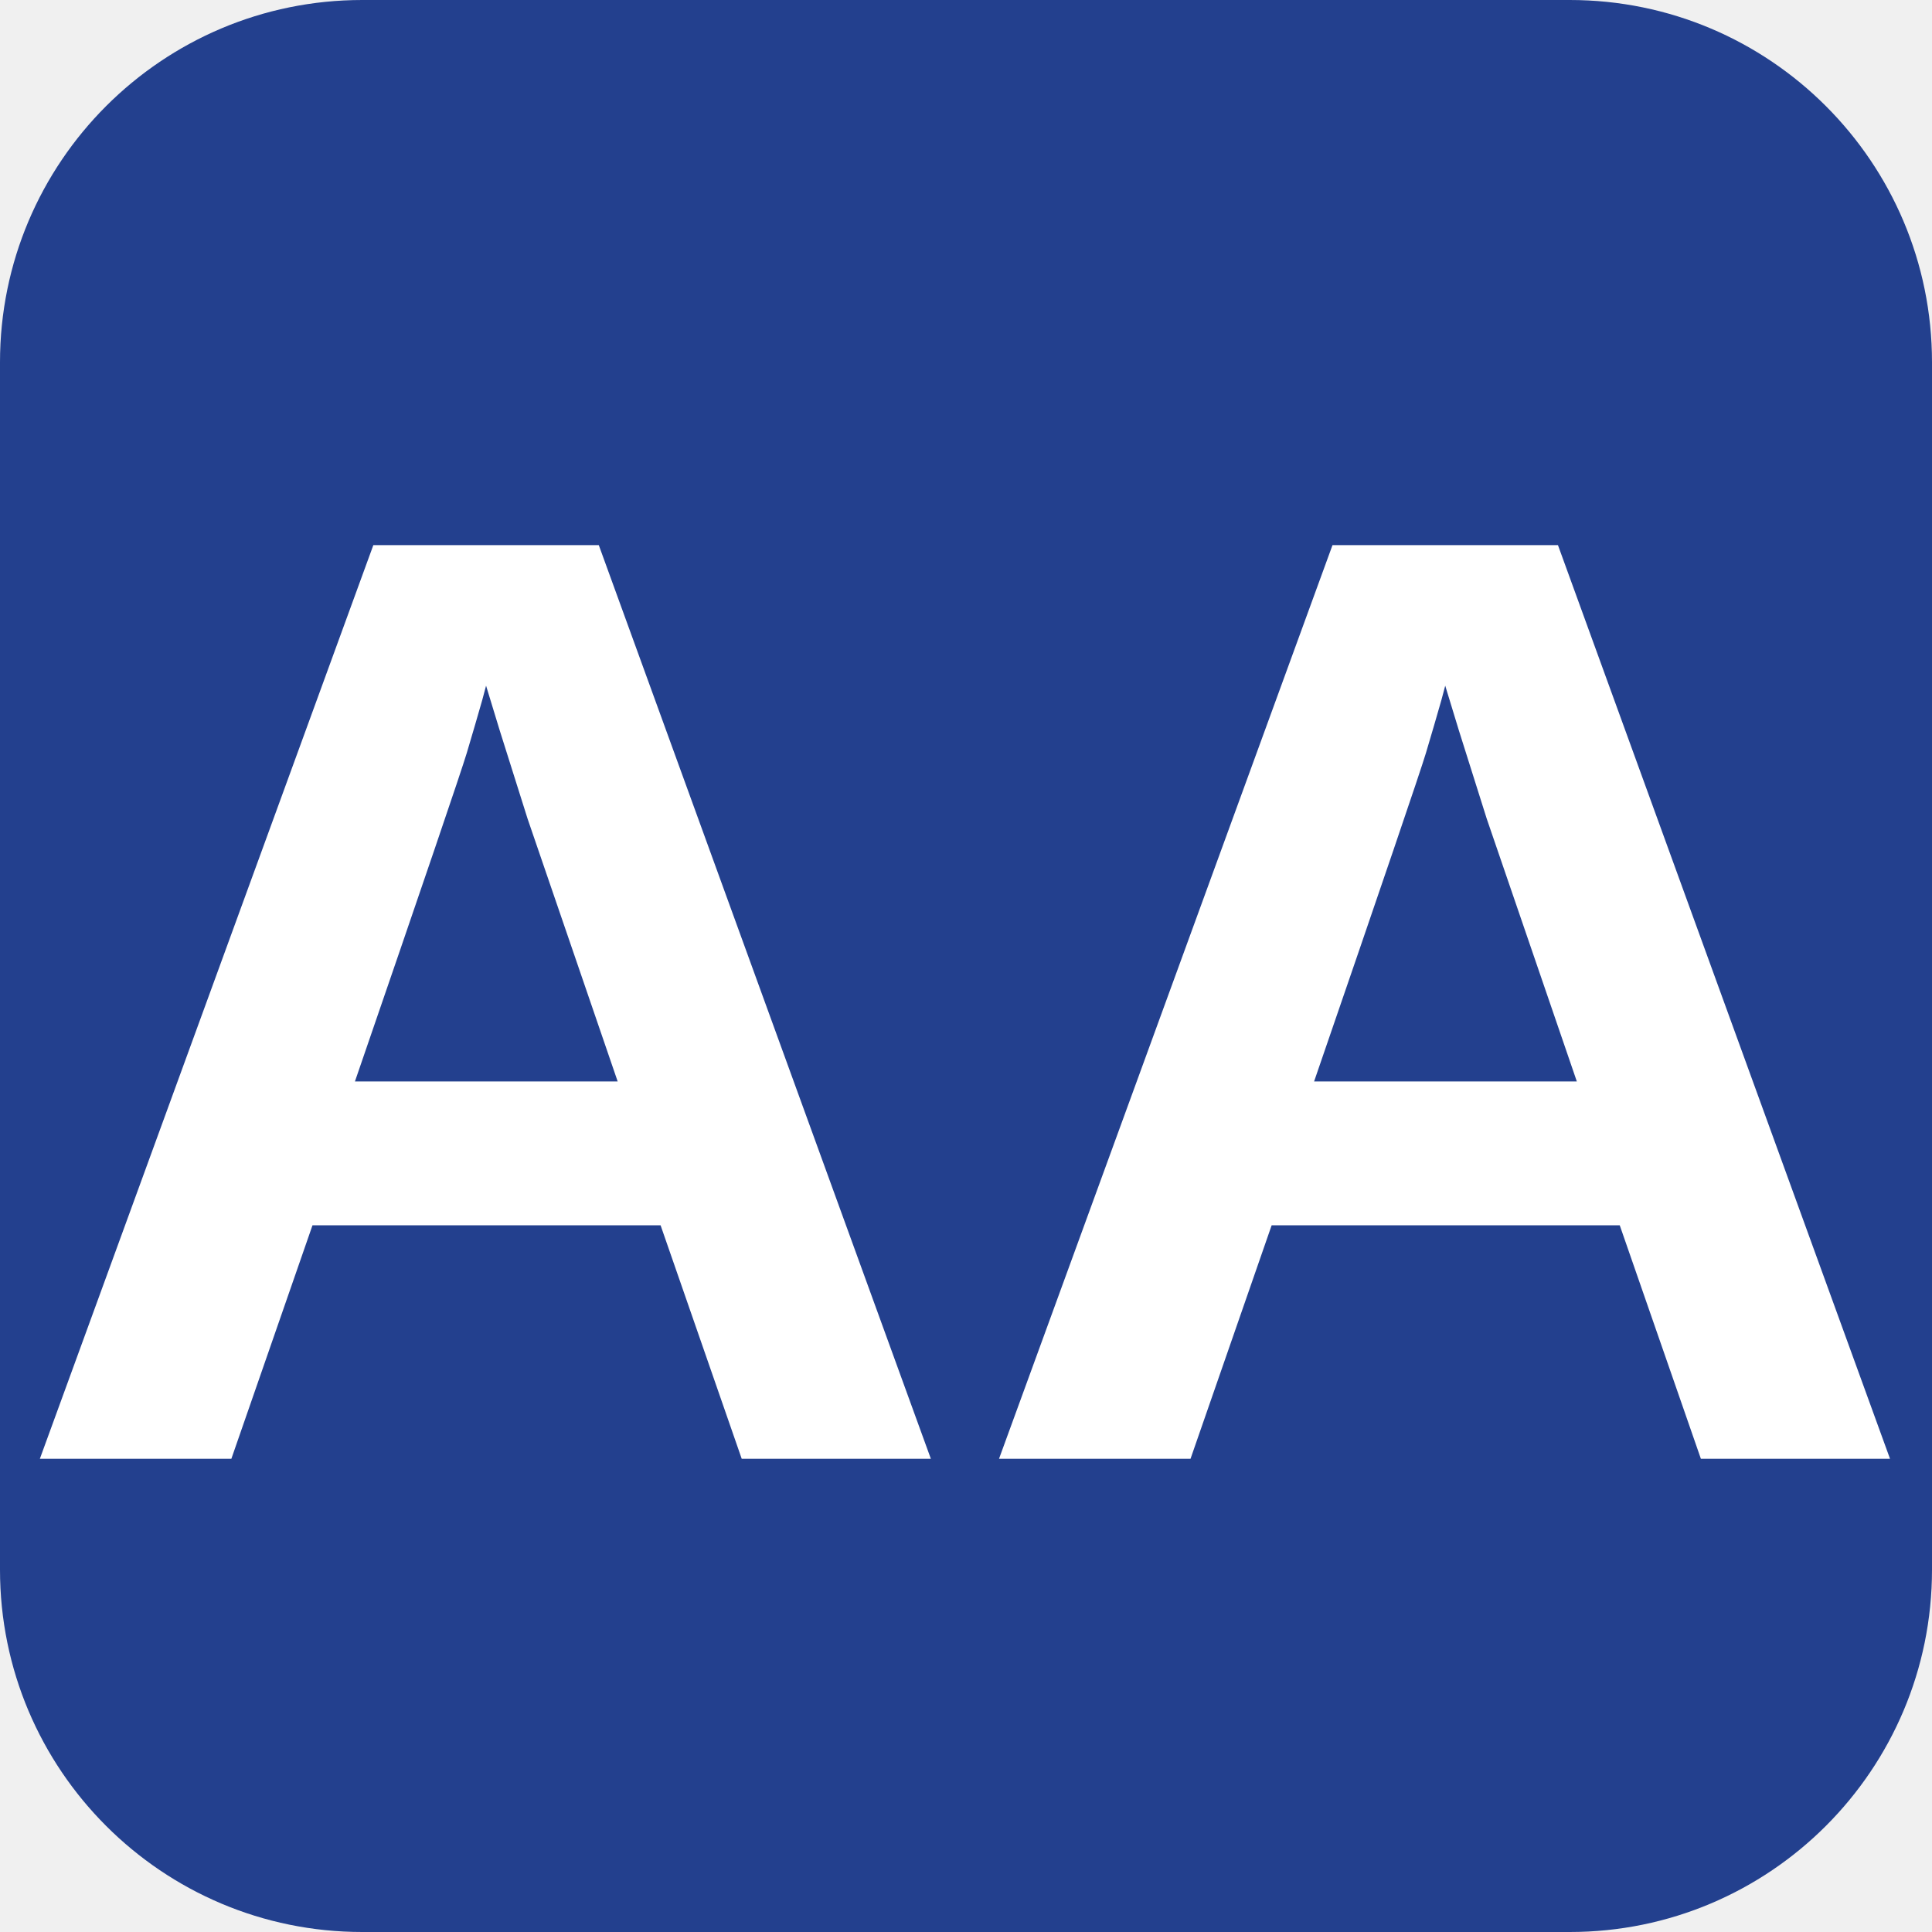
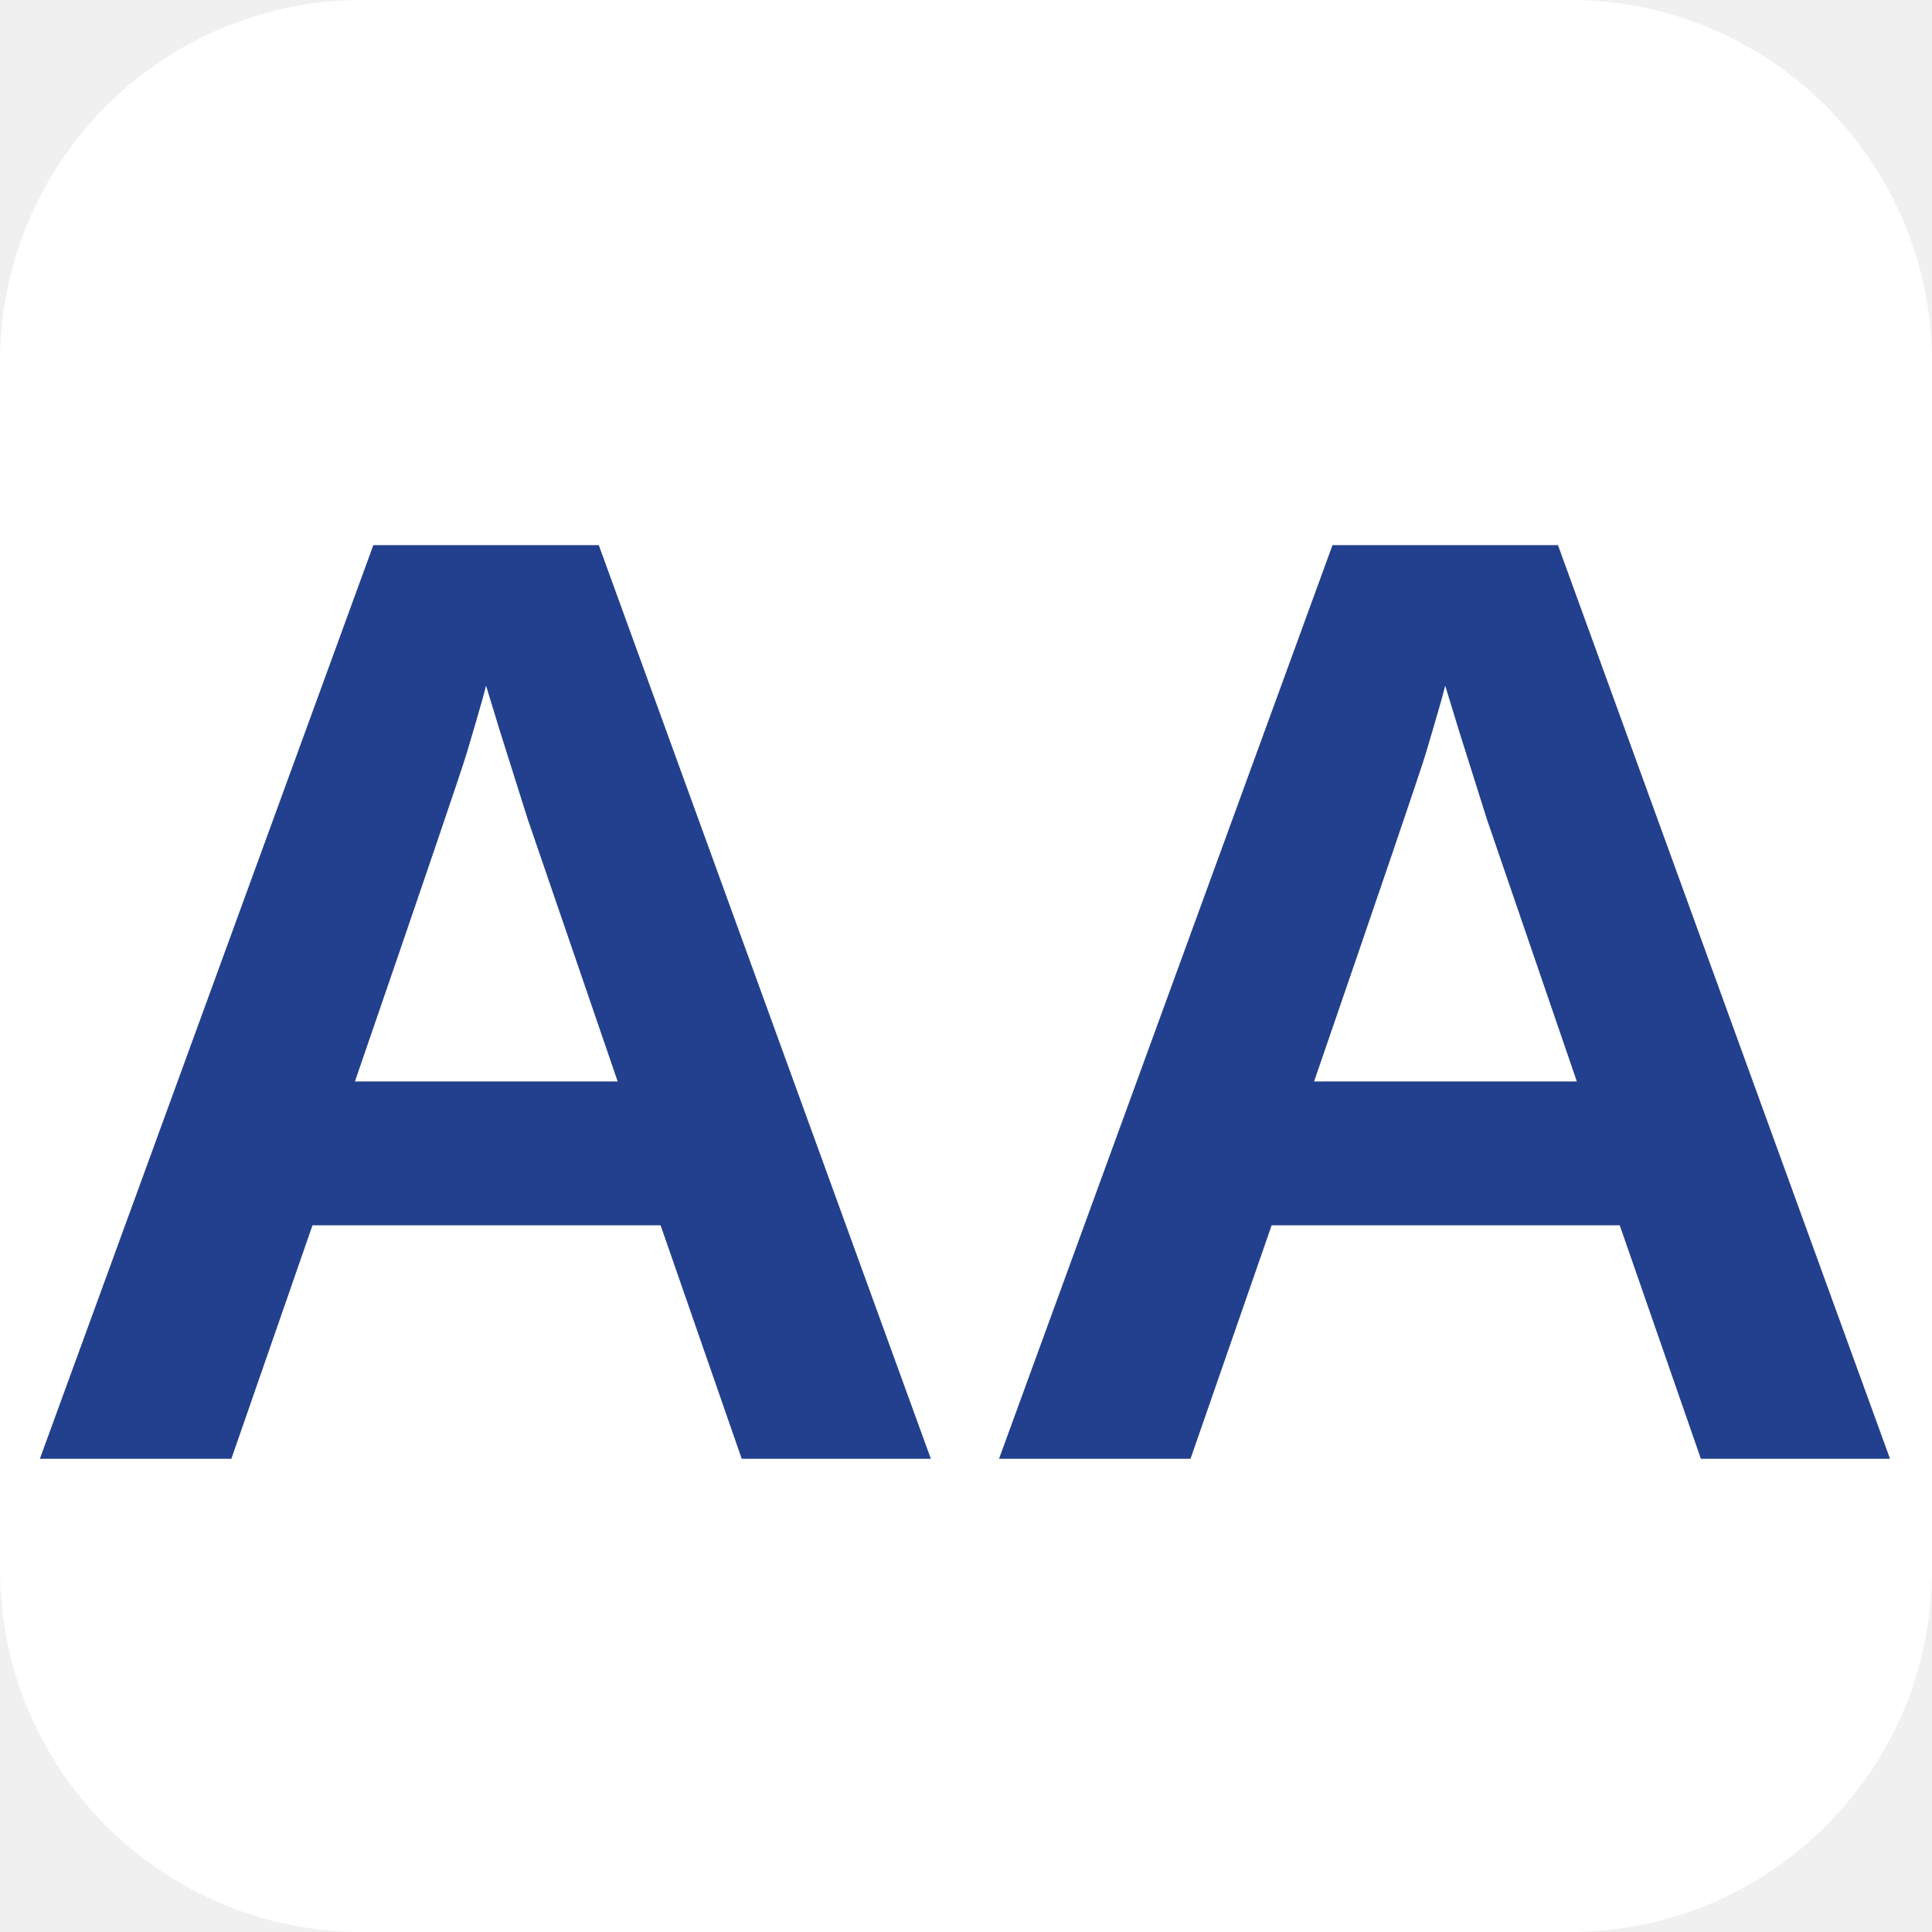
<svg xmlns="http://www.w3.org/2000/svg" viewBox="0 0 64 64">
-   <rect width="64" height="64" rx="12" fill="#23408e" />
-   <text x="50%" y="56%" text-anchor="middle" fill="#fff" font-family="Arial, Helvetica, sans-serif" font-size="44" font-weight="bold" dominant-baseline="middle">AA</text>
+   <rect width="64" height="64" rx="12" fill="#fff" />
+   <text x="50%" y="56%" text-anchor="middle" fill="#23408e" font-family="Arial, Helvetica, sans-serif" font-size="44" font-weight="bold" dominant-baseline="middle">AA</text>
</svg>
